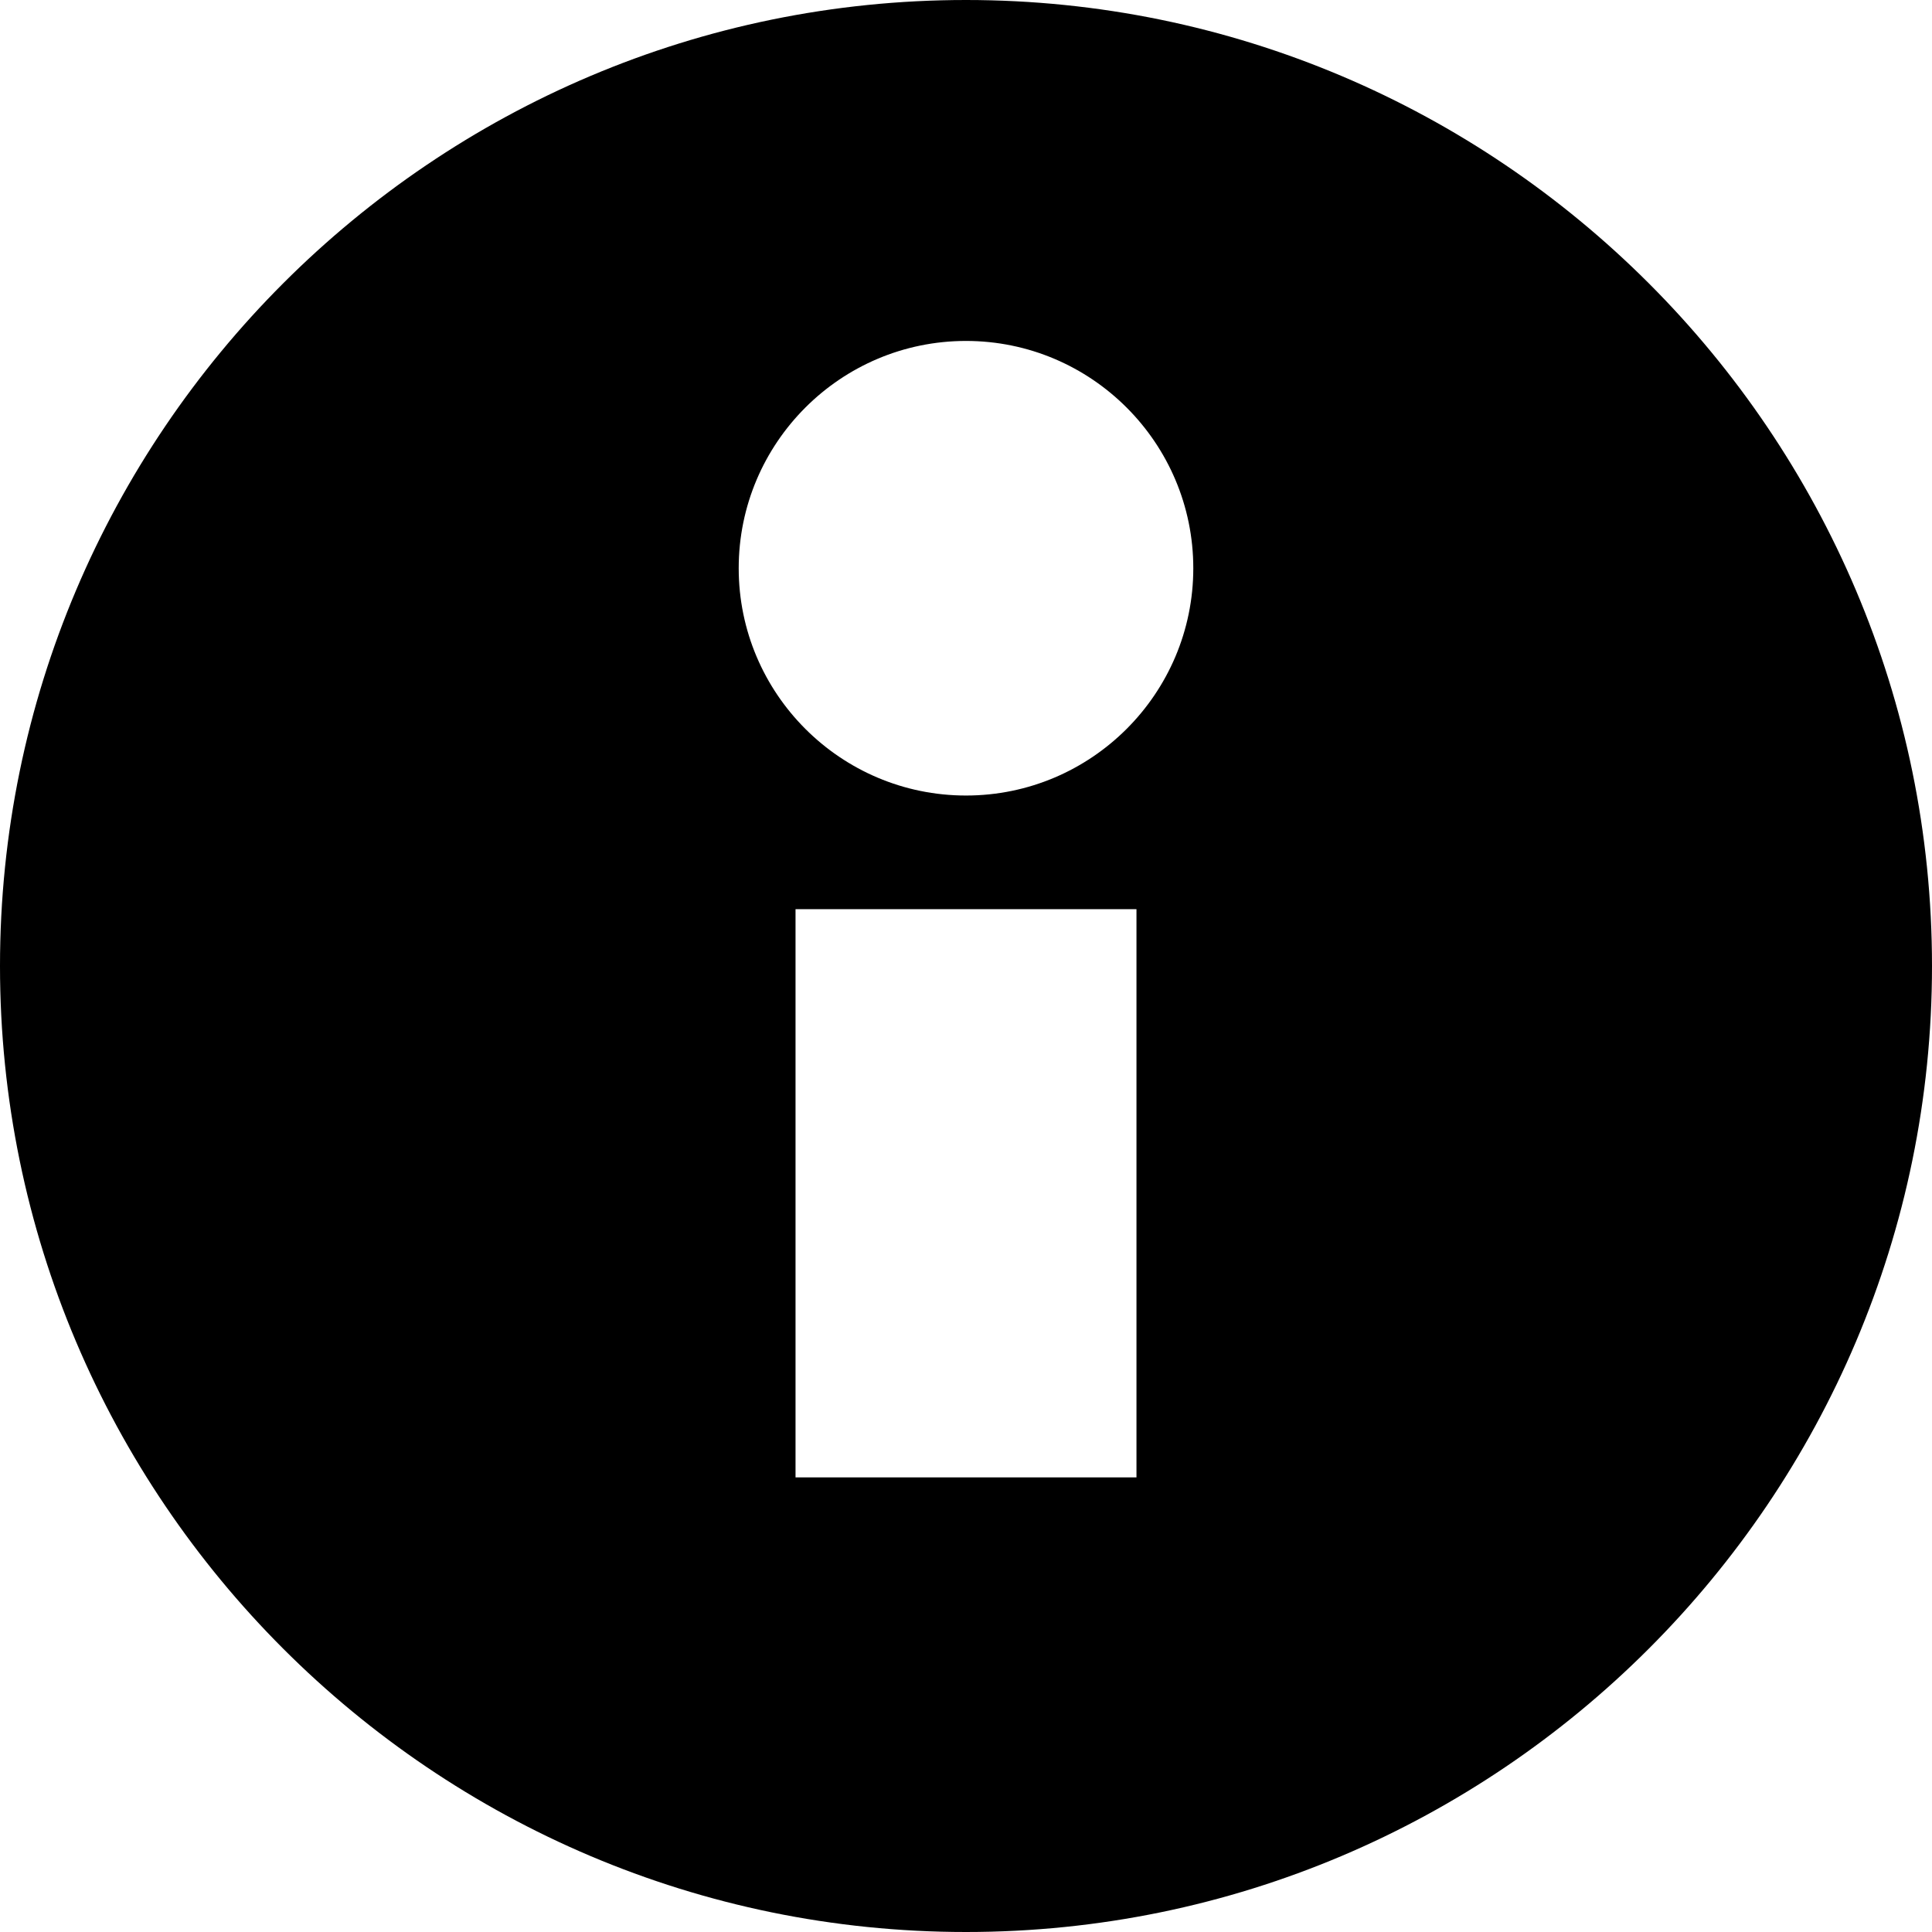
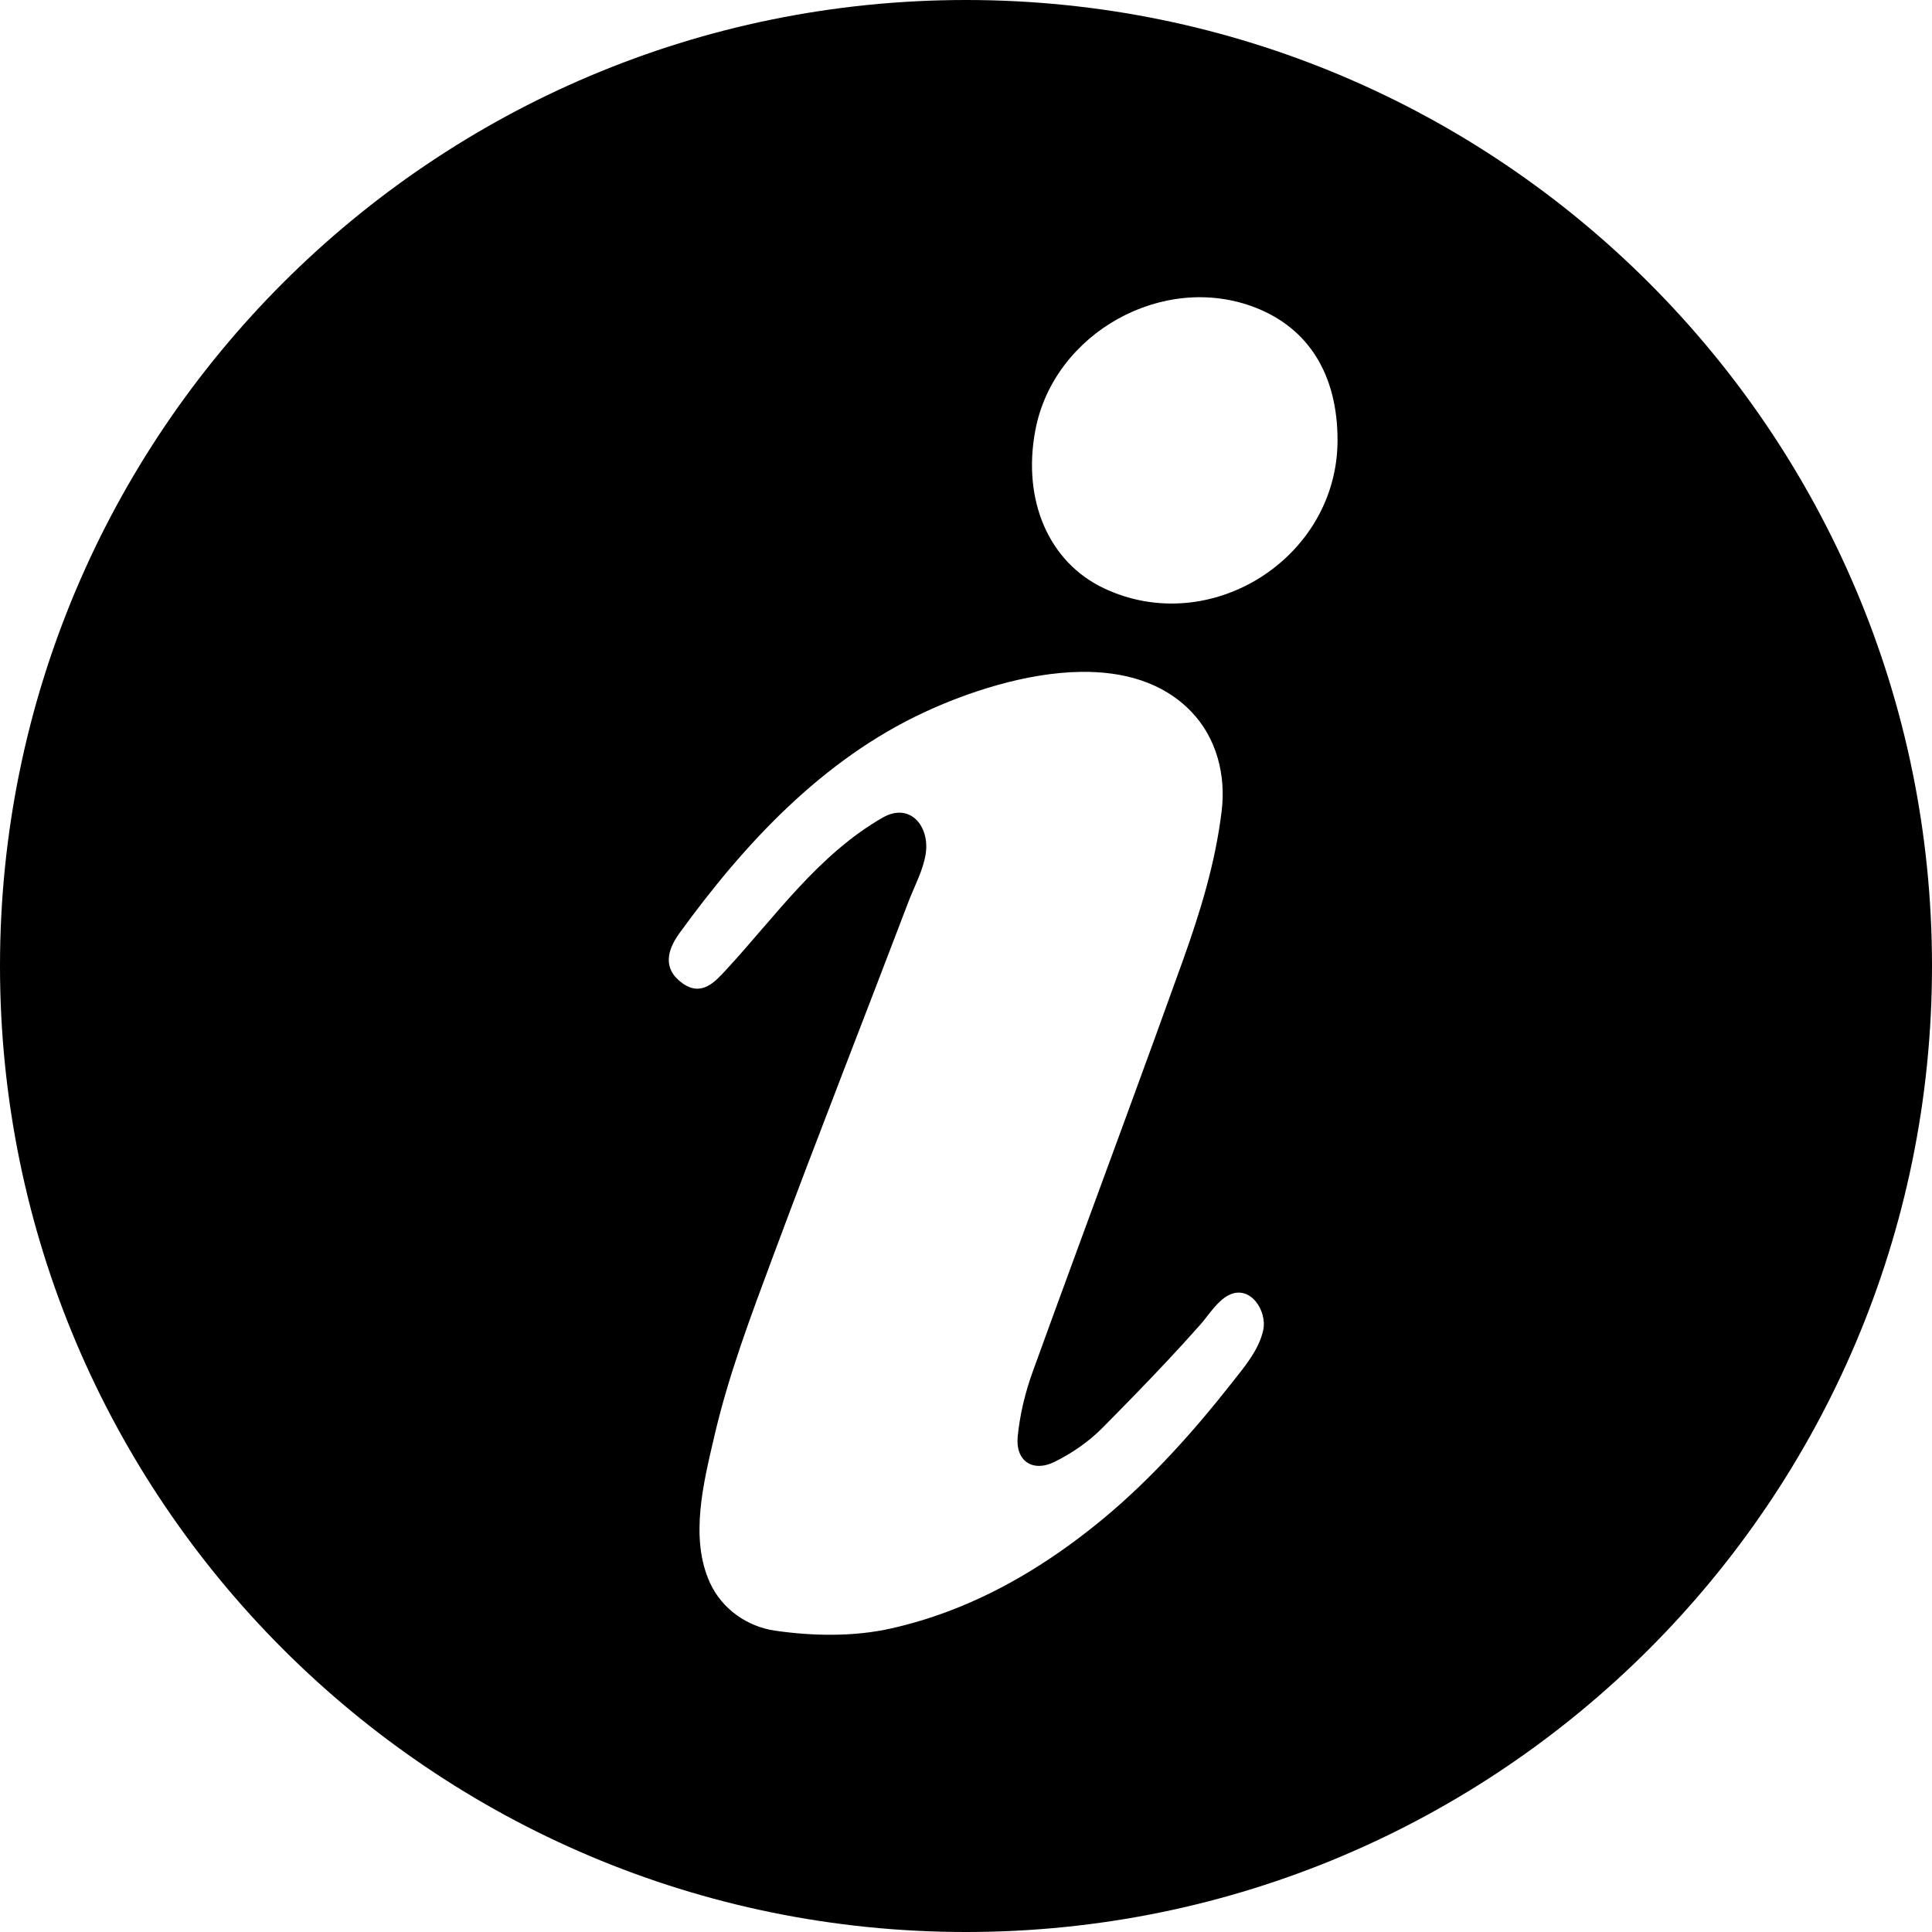
<svg xmlns="http://www.w3.org/2000/svg" viewBox="0 0 1920 1920" version="1.1">
-   <path d="M960 790.588c-124.574 0-225.882-101.308-225.882-225.882S835.426 338.824 960 338.824s225.882 101.308 225.882 225.882S1084.574 790.588 960 790.588zm-169.412 677.647V903.53h338.824v564.706H790.588zM960 0C430.645 0 0 430.645 0 960s430.645 960 960 960 960-430.645 960-960S1489.355 0 960 0z" stroke="none" stroke-width="1" fill-rule="evenodd" />
+   <path d="M960 1920C429.807 1920 0 1490.193 0 960S429.807 0 960 0s960 429.807 960 960-429.807 960-960 960zm114.57-1252.308c-55.225.657-114.197 20.664-156.38 40.315-100.942 47.024-178.395 130.295-242.903 219.312-11.616 16.025-17.678 34.946 2.76 49.697 19.152 13.825 32.413-1.136 43.55-13.202 49.142-53.215 91.428-114.339 155.438-151.2 27.4-15.778 47.142 8.591 42.912 35.963-2.535 16.413-11.165 31.874-17.2 47.744-21.44 56.363-43.197 112.607-64.862 168.888-23.74 61.7-47.405 123.425-70.426 185.398-21.655 58.294-43.45 115.888-57.552 176.651-10.575 45.592-24.811 100.906-4.357 145.697 11.781 25.8 36.77 43.532 64.567 47.566 37.912 5.504 78.906 6.133 116.003-2.308 19.216-4.368 38.12-10.07 56.57-17.005 56.646-21.298 108.226-54.146 154.681-92.755 47.26-39.384 88.919-85.972 126.906-134.292 12.21-15.53 27.004-32.703 31.163-52.596 3.908-18.657-12.746-45.302-34.326-34.473-11.395 5.718-19.929 19.867-28.231 29.27-10.42 11.798-21.044 23.423-31.786 34.92-21.488 22.987-43.513 45.463-65.634 67.831-13.54 13.692-30.37 25.263-47.662 33.763-21.59 10.609-38.785-1.157-36.448-25.064 2.144-21.954 7.515-44.145 15.046-64.926 30.306-83.675 61.19-167.135 91.834-250.686 19.157-52.214 38.217-104.461 56.999-156.816 17.554-48.928 32.514-97.463 38.834-149.3 4.357-35.71-4.9-72.647-30.269-98.937-28.531-29.561-67.826-39.944-109.227-39.455zm254.66-230.215c.006-64.997-28.611-111.165-81.714-131.828-91.34-35.538-200.23 25.112-218.573 121.757-13.25 69.784 13.336 131.23 67.998 157.155 105.765 50.16 232.284-29.954 232.29-147.084z" stroke="none" stroke-width="1" fill-rule="evenodd" />
</svg>
